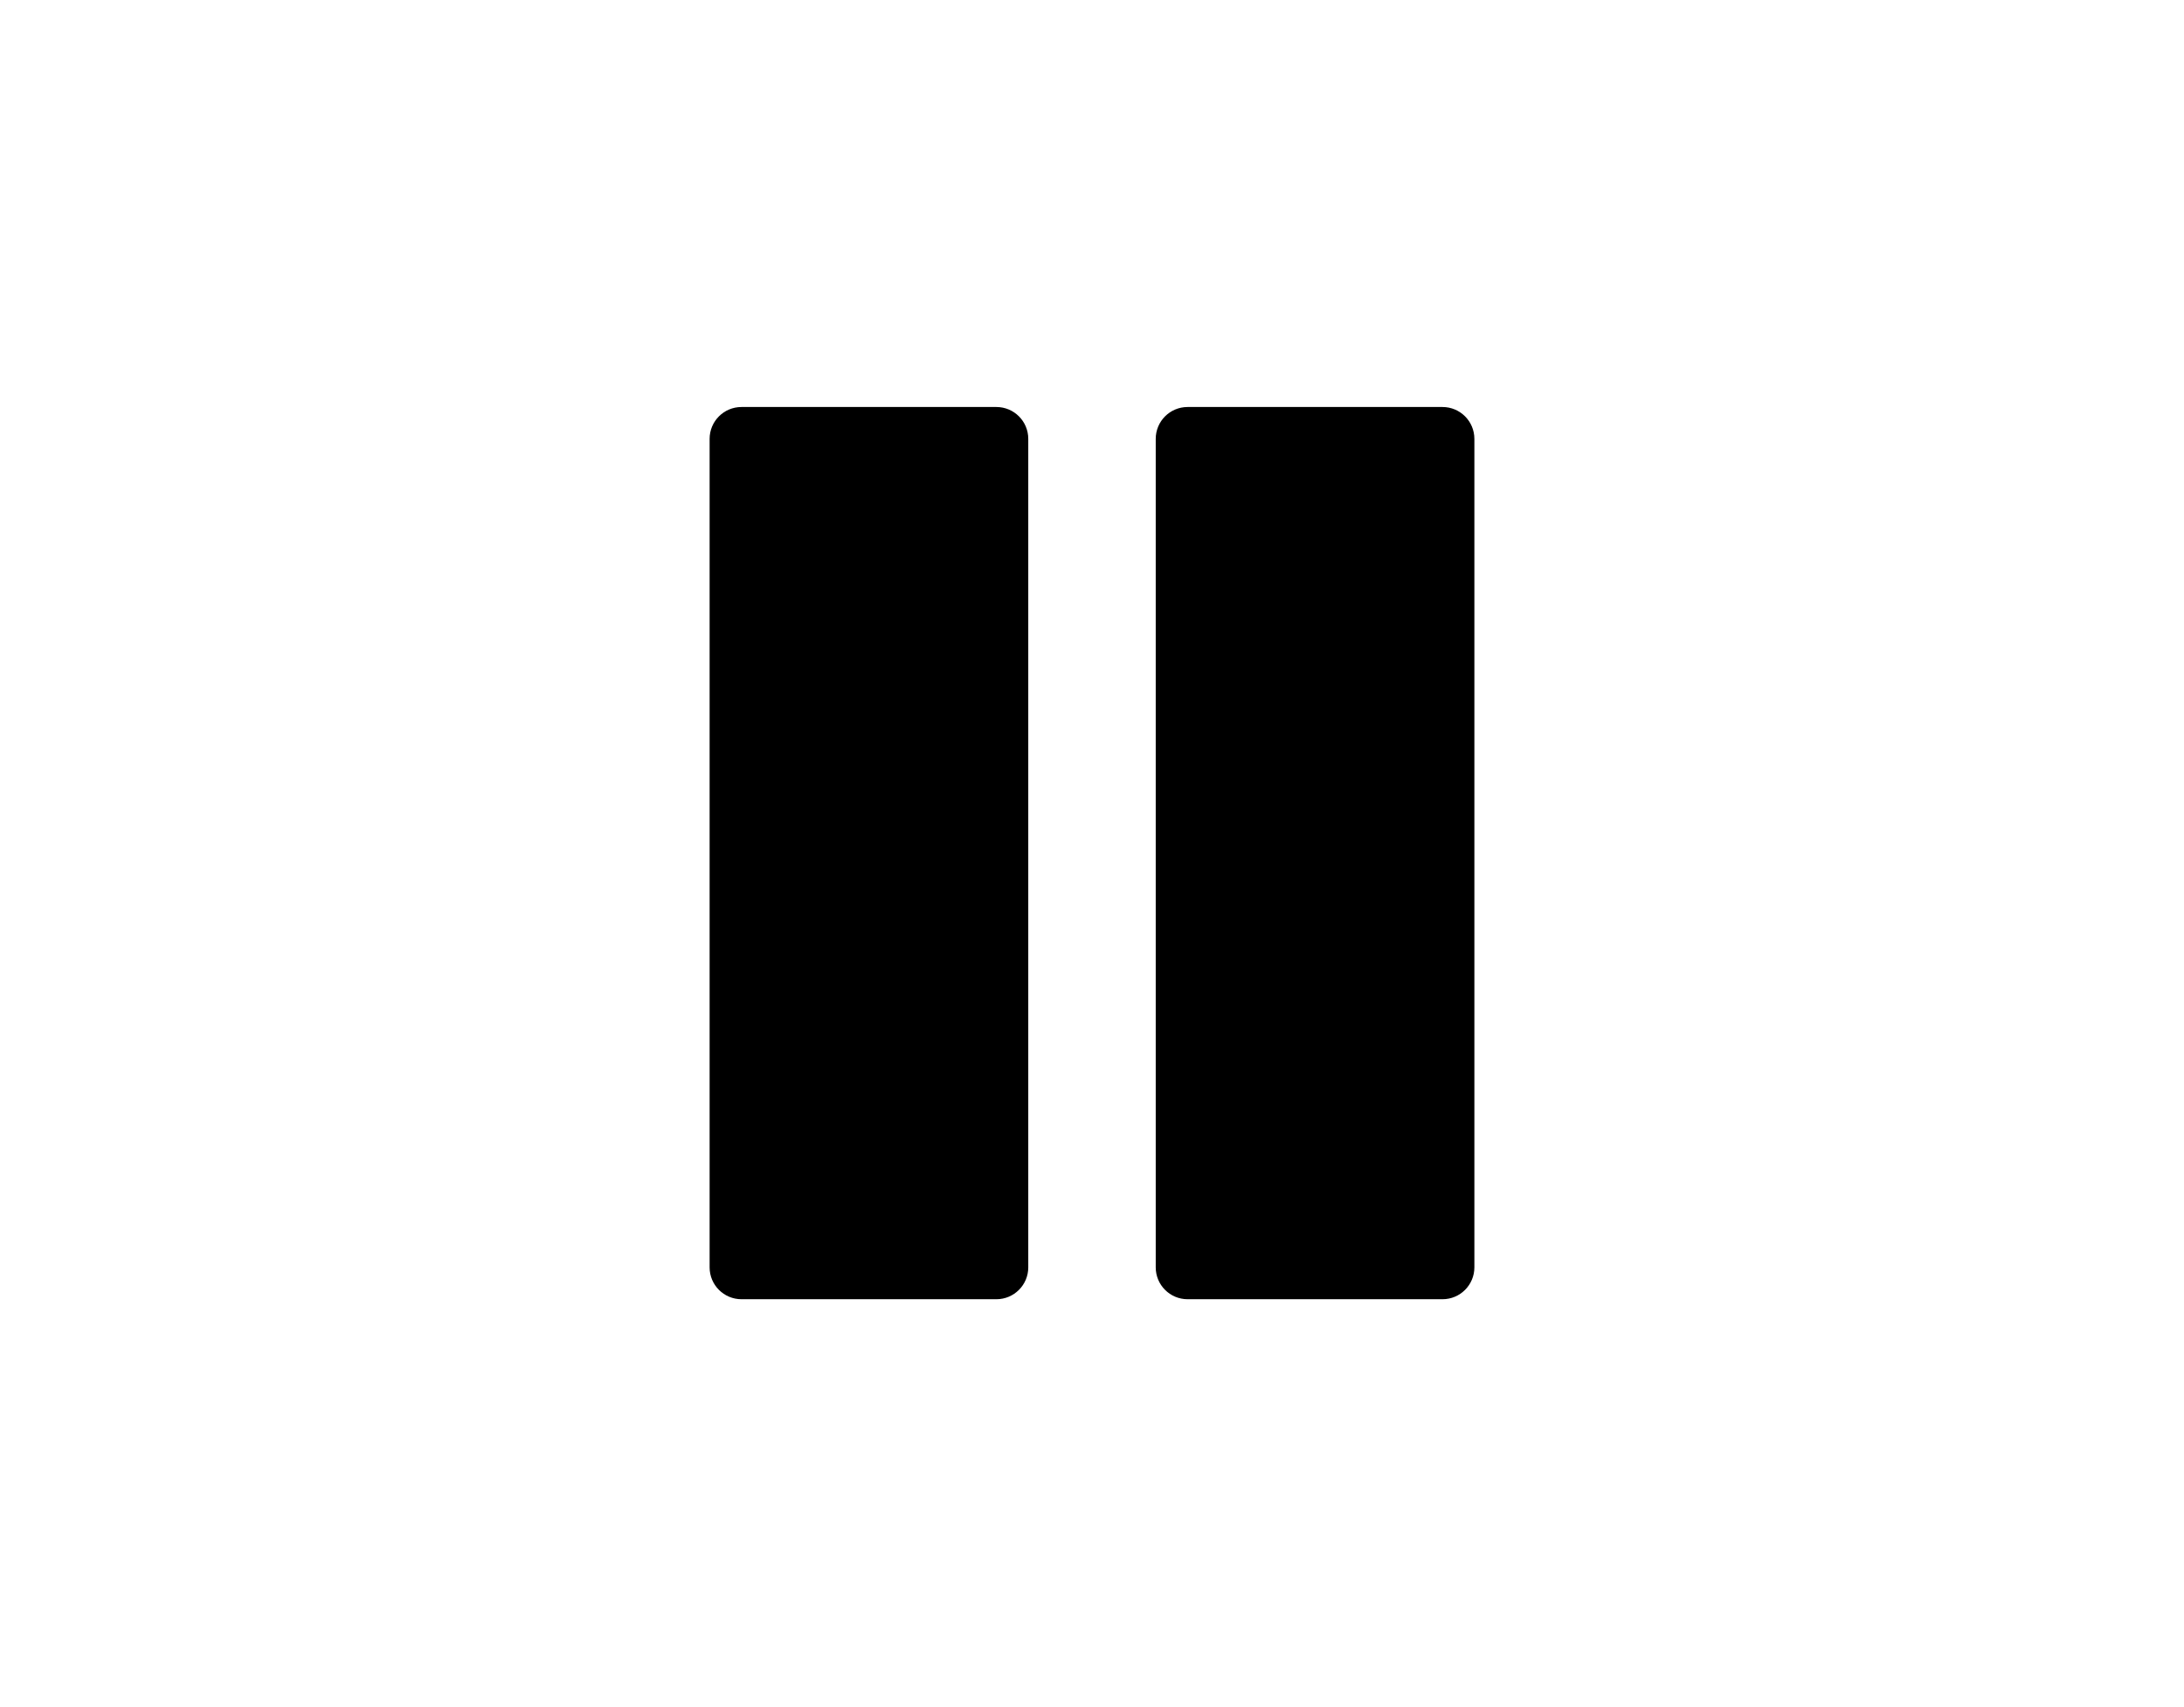
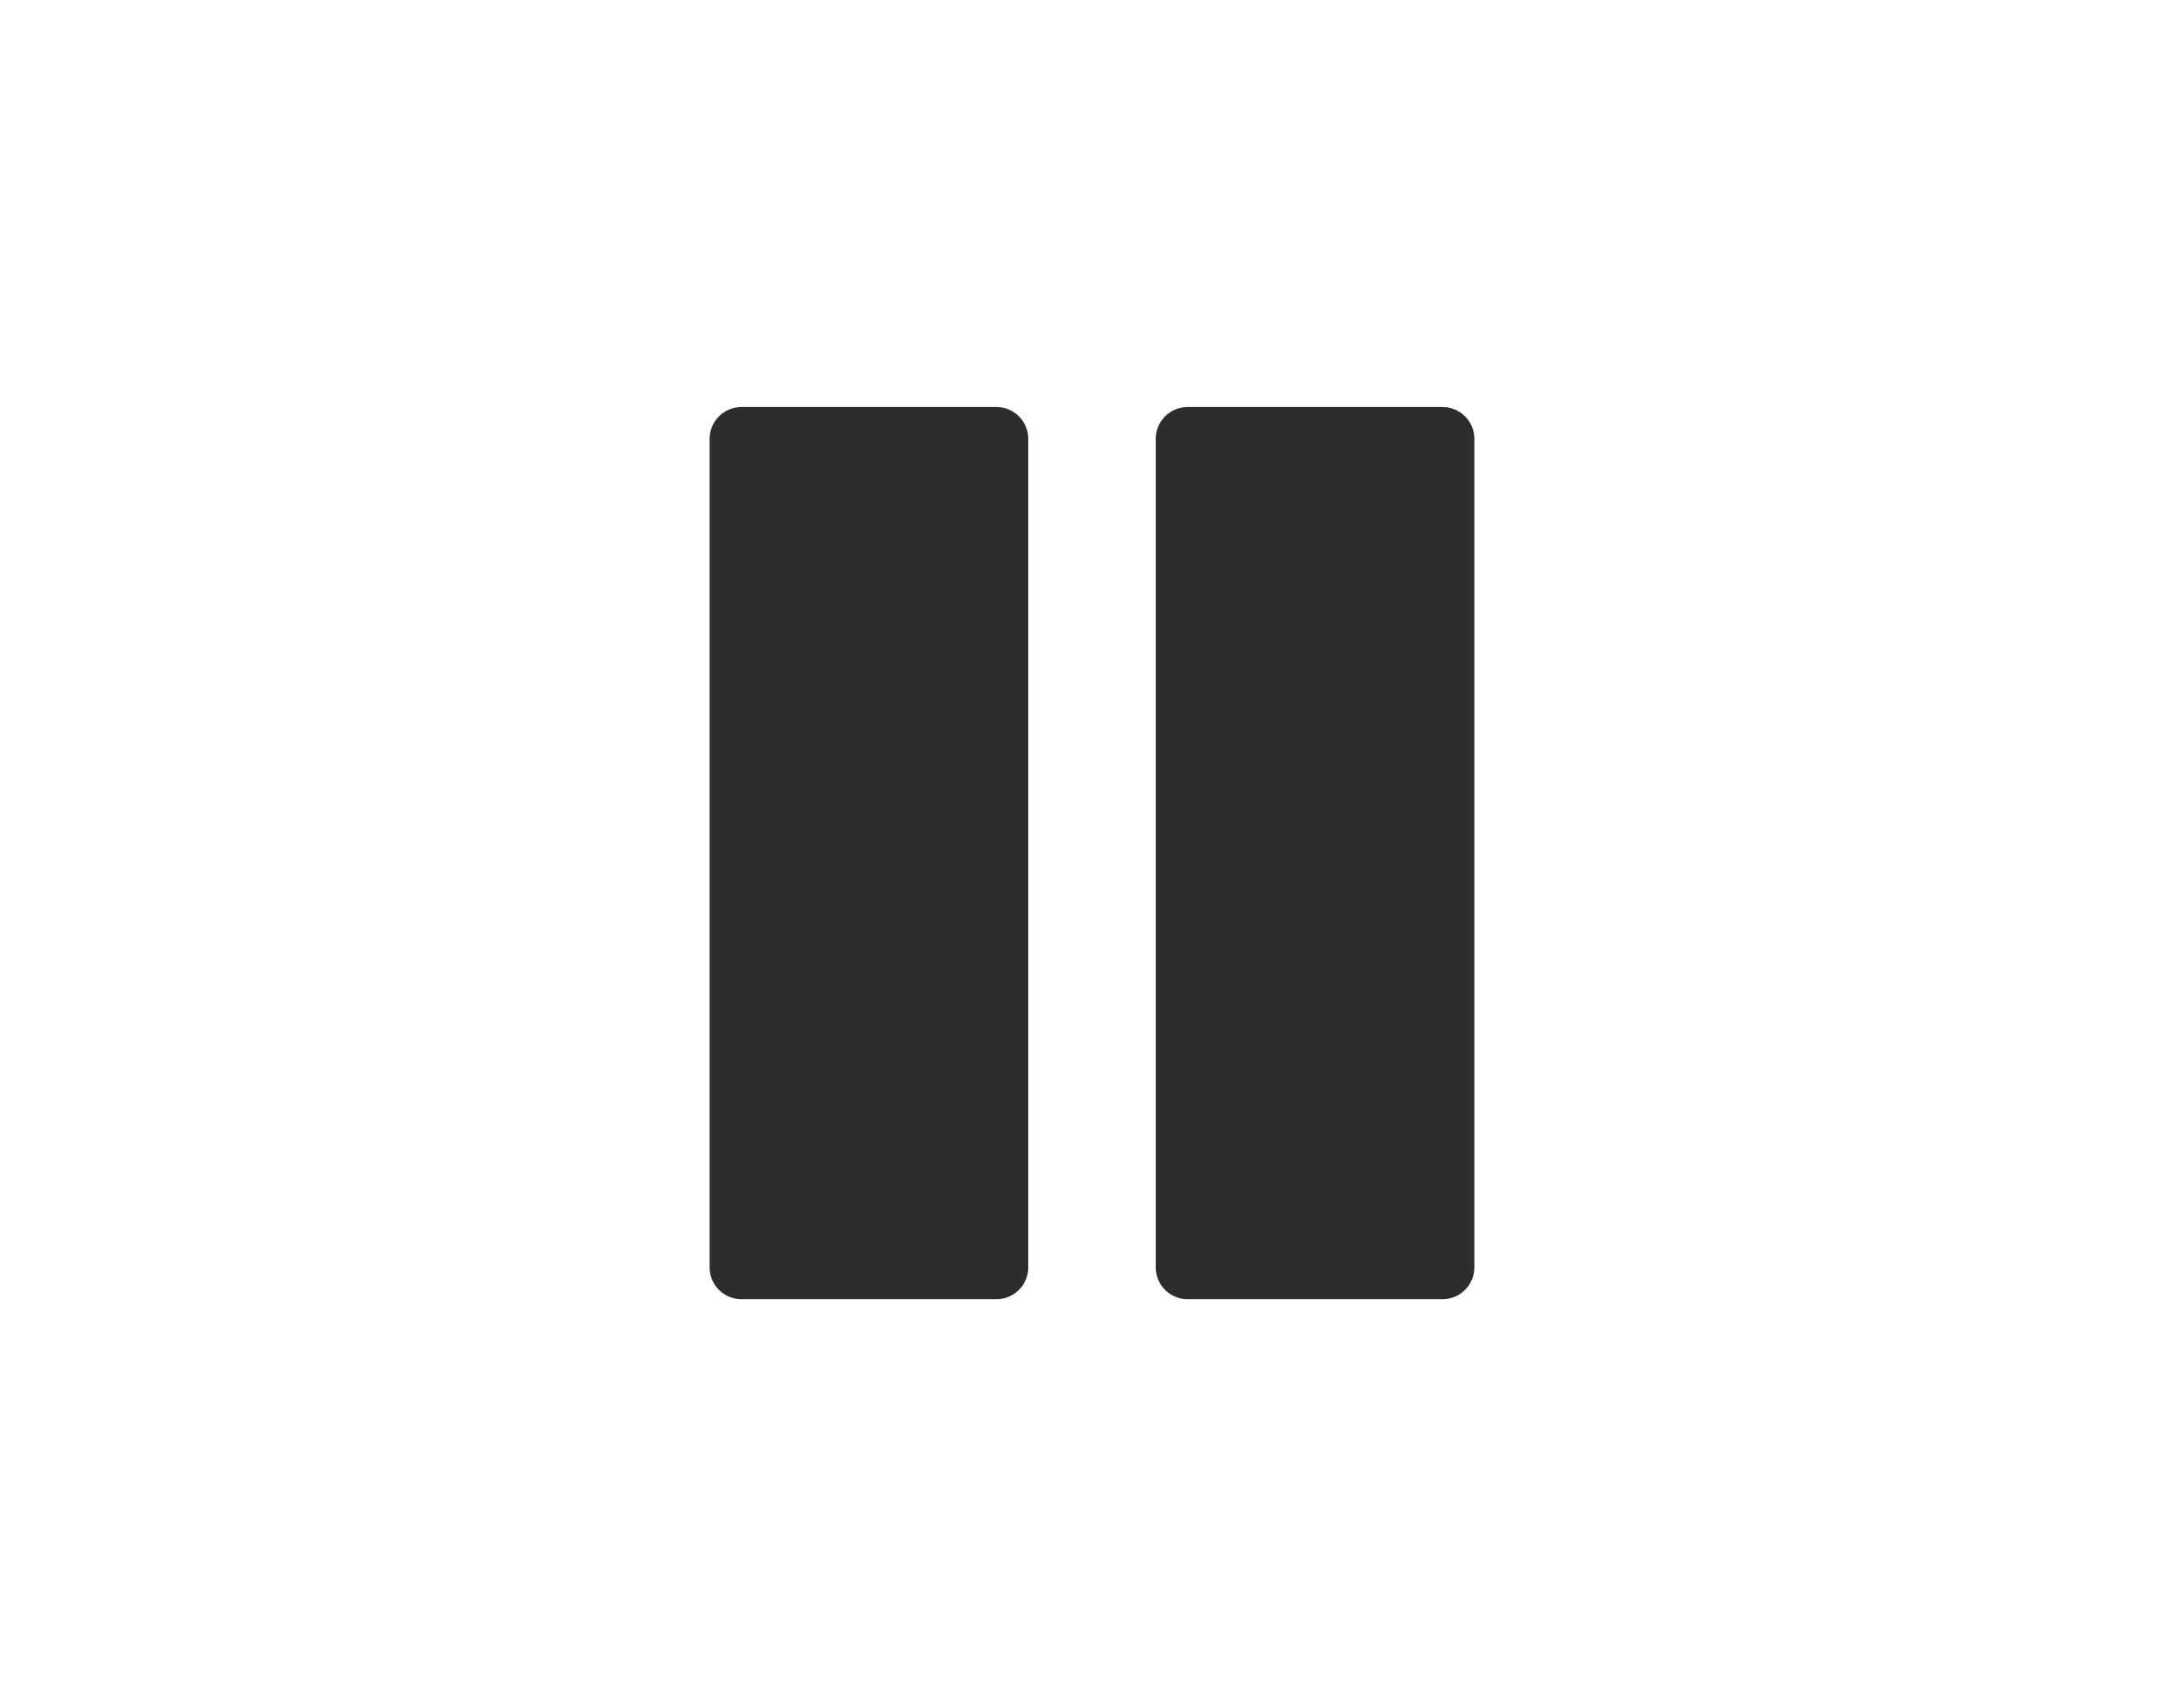
<svg xmlns="http://www.w3.org/2000/svg" width="512" height="400">
  <g>
    <rect fill="#fff" id="canvas_background" height="402" width="514" y="-1" x="-1" />
    <g display="none" overflow="visible" y="0" x="0" height="100%" width="100%" id="canvasGrid">
      <rect fill="url(#gridpattern)" stroke-width="0" y="0" x="0" height="100%" width="100%" />
    </g>
  </g>
  <g>
    <g id="svg_26">
      <g transform="matrix(0.437709, 0, 0, 0.437709, -113.1, -151.667)" id="svg_5">
        <g id="svg_6">
-           <path id="svg_7" d="m792.053,564.491l-136.533,0c-9.426,0 -17.067,7.641 -17.067,17.067l0,443.733c0,9.426 7.641,17.067 17.067,17.067l136.533,0c9.426,0 17.067,-7.641 17.067,-17.067l0,-443.733c0,-9.426 -7.641,-17.067 -17.067,-17.067z" />
+           <path fill="#2d2d2d" id="svg_7" d="m792.053,564.491l-136.533,0c-9.426,0 -17.067,7.641 -17.067,17.067l0,443.733c0,9.426 7.641,17.067 17.067,17.067l136.533,0c9.426,0 17.067,-7.641 17.067,-17.067l0,-443.733c0,-9.426 -7.641,-17.067 -17.067,-17.067z" />
        </g>
      </g>
      <g transform="matrix(0.437709, 0, 0, 0.437709, -113.1, -151.667)" id="svg_8">
        <g id="svg_9">
-           <path id="svg_10" d="m1030.987,564.491l-136.534,0c-9.426,0 -17.067,7.641 -17.067,17.067l0,443.733c0,9.426 7.641,17.067 17.067,17.067l136.533,0c9.426,0 17.067,-7.641 17.067,-17.067l0,-443.733c0,-9.426 -7.641,-17.067 -17.066,-17.067z" />
+           <path fill="#2d2d2d" id="svg_10" d="m1030.987,564.491l-136.534,0c-9.426,0 -17.067,7.641 -17.067,17.067l0,443.733c0,9.426 7.641,17.067 17.067,17.067l136.533,0c9.426,0 17.067,-7.641 17.067,-17.067l0,-443.733c0,-9.426 -7.641,-17.067 -17.066,-17.067z" />
        </g>
      </g>
      <g transform="matrix(0.437709, 0, 0, 0.437709, -113.1, -151.667)" id="svg_11" />
      <g transform="matrix(0.437709, 0, 0, 0.437709, -113.1, -151.667)" id="svg_12" />
      <g transform="matrix(0.437709, 0, 0, 0.437709, -113.1, -151.667)" id="svg_13" />
      <g transform="matrix(0.437709, 0, 0, 0.437709, -113.1, -151.667)" id="svg_14" />
      <g transform="matrix(0.437709, 0, 0, 0.437709, -113.1, -151.667)" id="svg_15" />
      <g transform="matrix(0.437709, 0, 0, 0.437709, -113.1, -151.667)" id="svg_16" />
      <g transform="matrix(0.437709, 0, 0, 0.437709, -113.1, -151.667)" id="svg_17" />
      <g transform="matrix(0.437709, 0, 0, 0.437709, -113.1, -151.667)" id="svg_18" />
      <g transform="matrix(0.437709, 0, 0, 0.437709, -113.1, -151.667)" id="svg_19" />
      <g transform="matrix(0.437709, 0, 0, 0.437709, -113.1, -151.667)" id="svg_20" />
      <g transform="matrix(0.437709, 0, 0, 0.437709, -113.1, -151.667)" id="svg_21" />
      <g transform="matrix(0.437709, 0, 0, 0.437709, -113.1, -151.667)" id="svg_22" />
      <g transform="matrix(0.437709, 0, 0, 0.437709, -113.1, -151.667)" id="svg_23" />
      <g transform="matrix(0.437709, 0, 0, 0.437709, -113.1, -151.667)" id="svg_24" />
      <g transform="matrix(0.437709, 0, 0, 0.437709, -113.1, -151.667)" id="svg_25" />
    </g>
  </g>
</svg>
